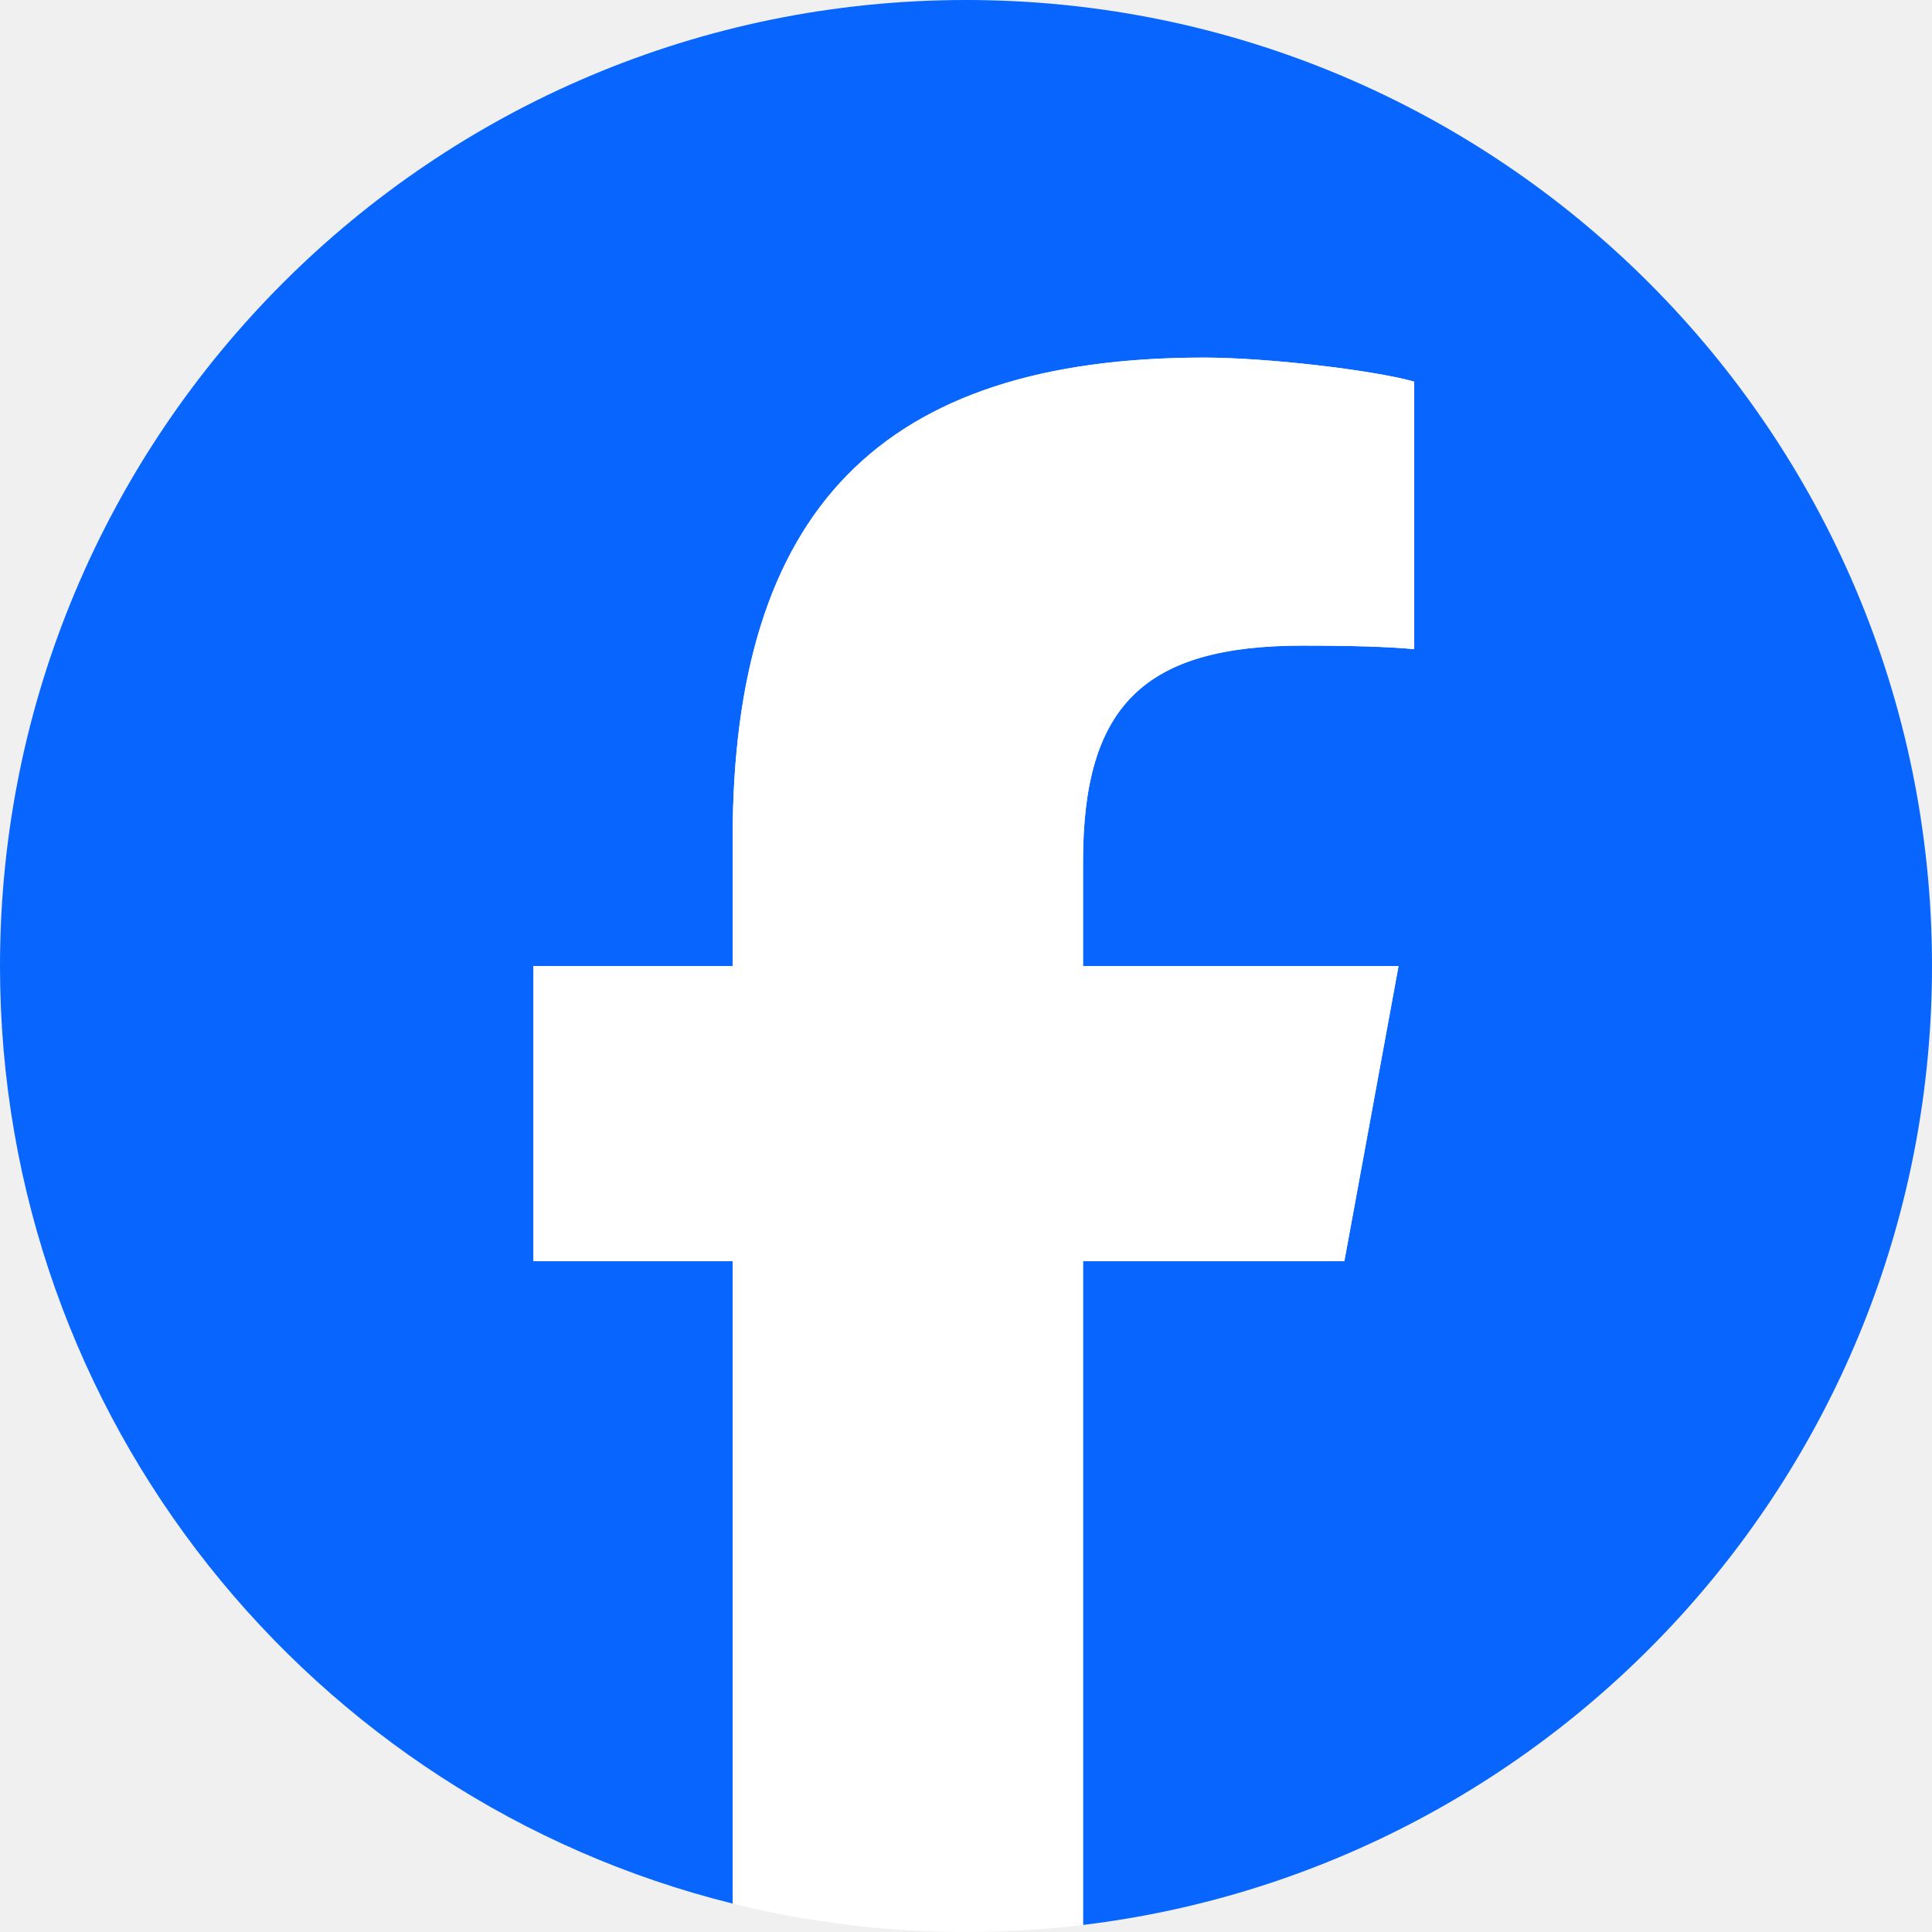
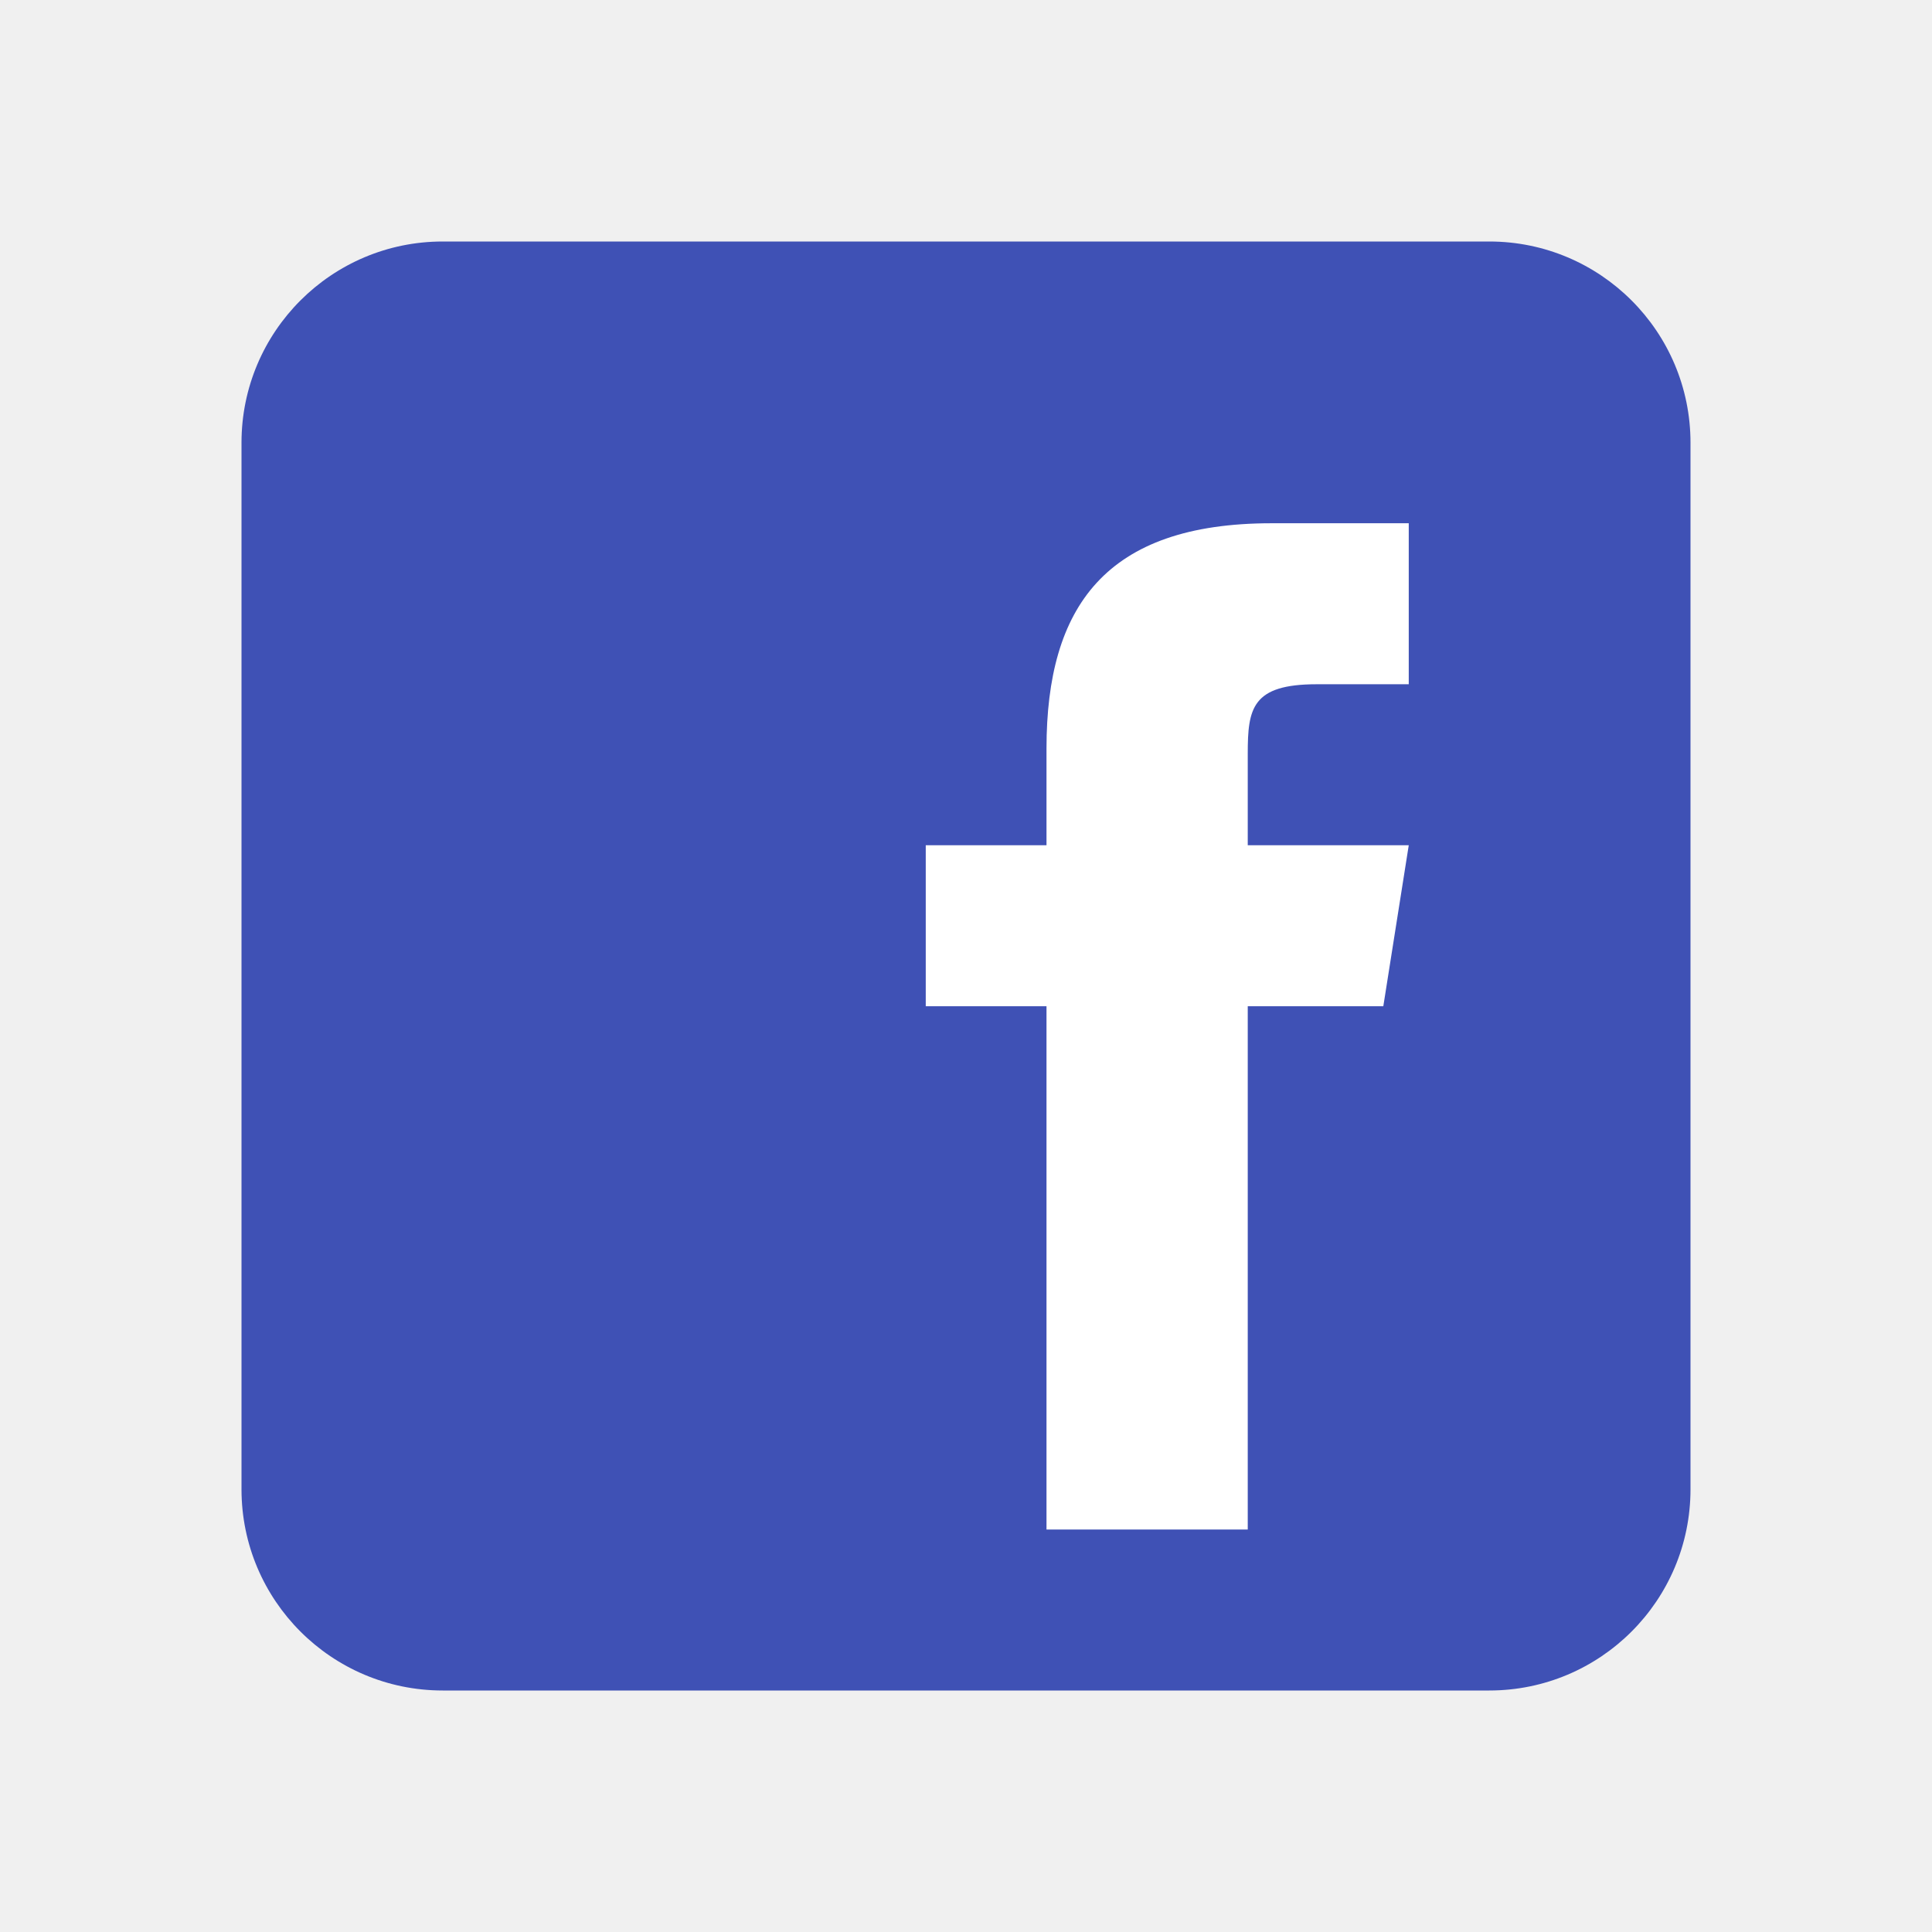
- <svg xmlns="http://www.w3.org/2000/svg" shape-rendering="geometricPrecision" text-rendering="geometricPrecision" image-rendering="optimizeQuality" fill-rule="evenodd" clip-rule="evenodd" viewBox="0 0 509 509">
-   <g fill-rule="nonzero">
-     <path fill="#0866FF" d="M509 254.5C509 113.94 395.06 0 254.5 0S0 113.94 0 254.5C0 373.86 82.17 474 193.02 501.51V332.27h-52.48V254.5h52.48v-33.51c0-86.63 39.2-126.78 124.24-126.78 16.13 0 43.95 3.17 55.33 6.33v70.5c-6.01-.63-16.44-.95-29.4-.95-41.73 0-57.86 15.81-57.86 56.91v27.5h83.13l-14.28 77.77h-68.85v174.87C411.35 491.92 509 384.62 509 254.5z" />
-     <path fill="#fff" d="M354.18 332.27l14.28-77.77h-83.13V227c0-41.1 16.13-56.91 57.86-56.91 12.96 0 23.39.32 29.4.95v-70.5c-11.38-3.16-39.2-6.33-55.33-6.33-85.04 0-124.24 40.16-124.24 126.78v33.51h-52.48v77.77h52.48v169.24c19.69 4.88 40.28 7.49 61.48 7.49 10.44 0 20.72-.64 30.83-1.86V332.27h68.85z" />
-   </g>
+ <svg xmlns="http://www.w3.org/2000/svg" viewBox="0 0 48 48" width="48px" height="48px">
+   <path fill="#3F51B5" d="M42,37c0,2.762-2.238,5-5,5H11c-2.761,0-5-2.238-5-5V11c0-2.762,2.239-5,5-5h26c2.762,0,5,2.238,5,5V37z" />
+   <path fill="#FFF" d="M34.368,25H31v13h-5V25h-3v-4h3v-2.41c0.002-3.508,1.459-5.59,5.592-5.59H35v4h-2.287C31.104,17,31,17.6,31,18.723V21h4L34.368,25z" />
</svg>
